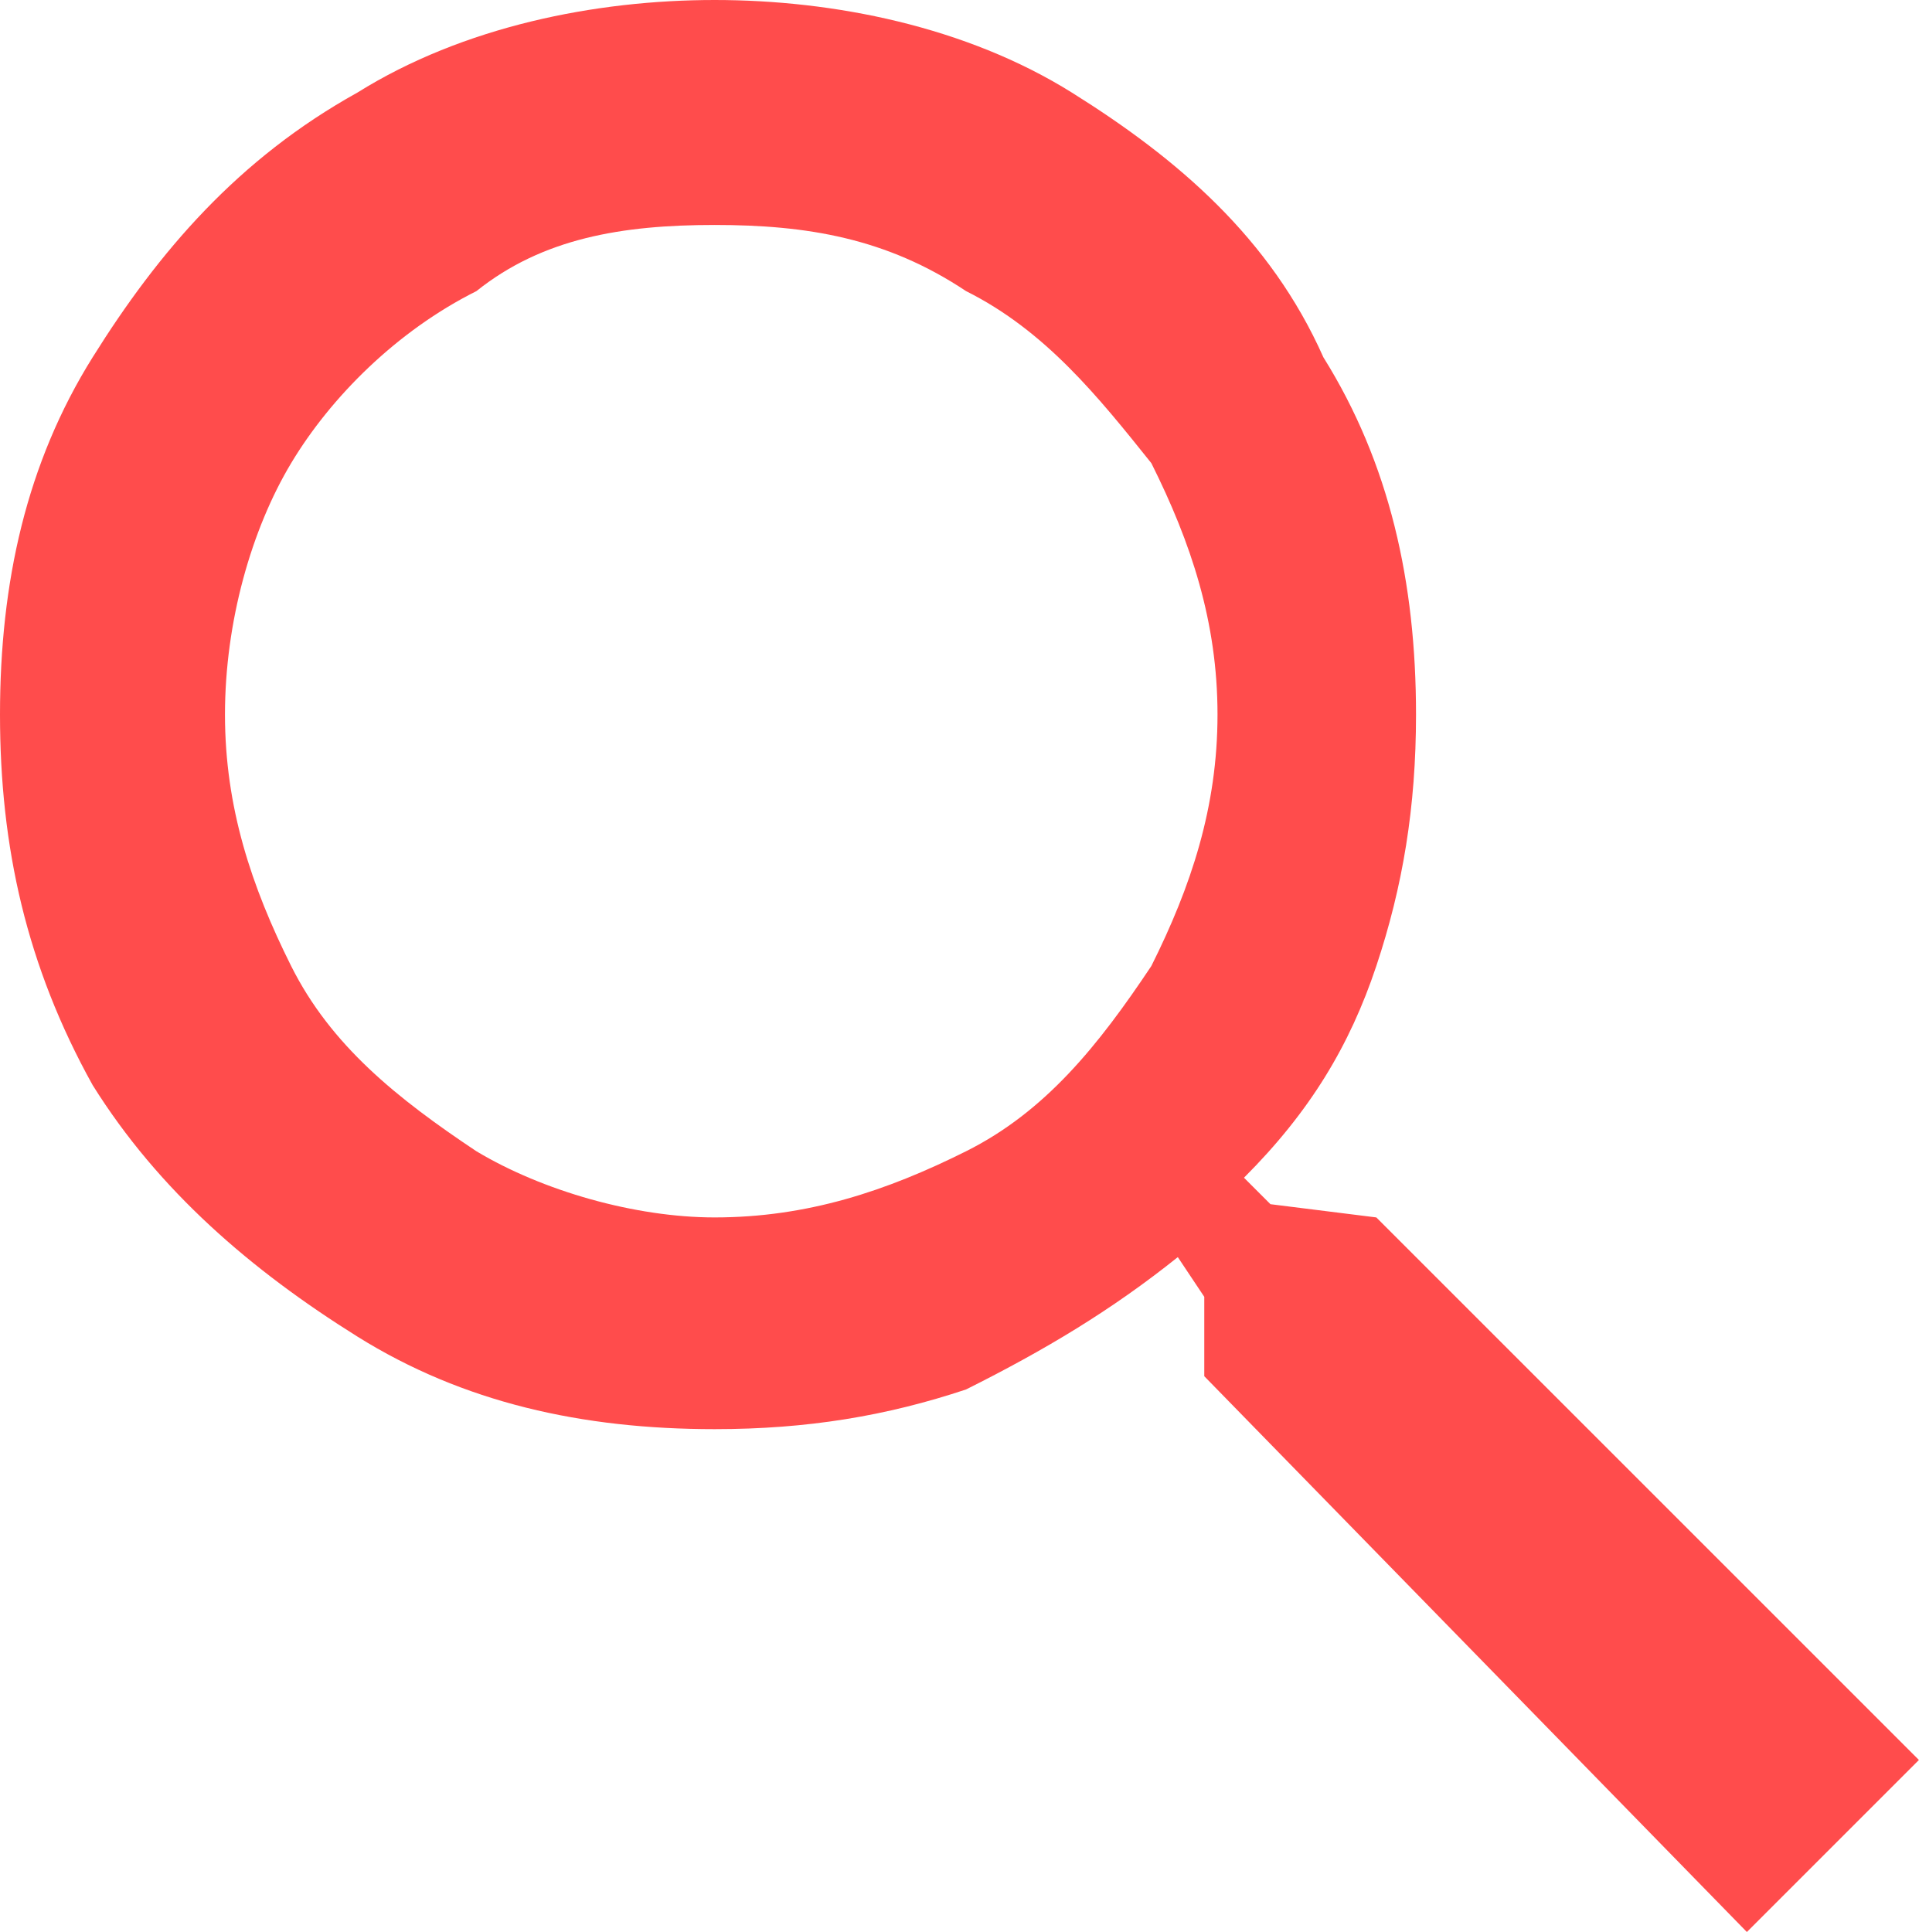
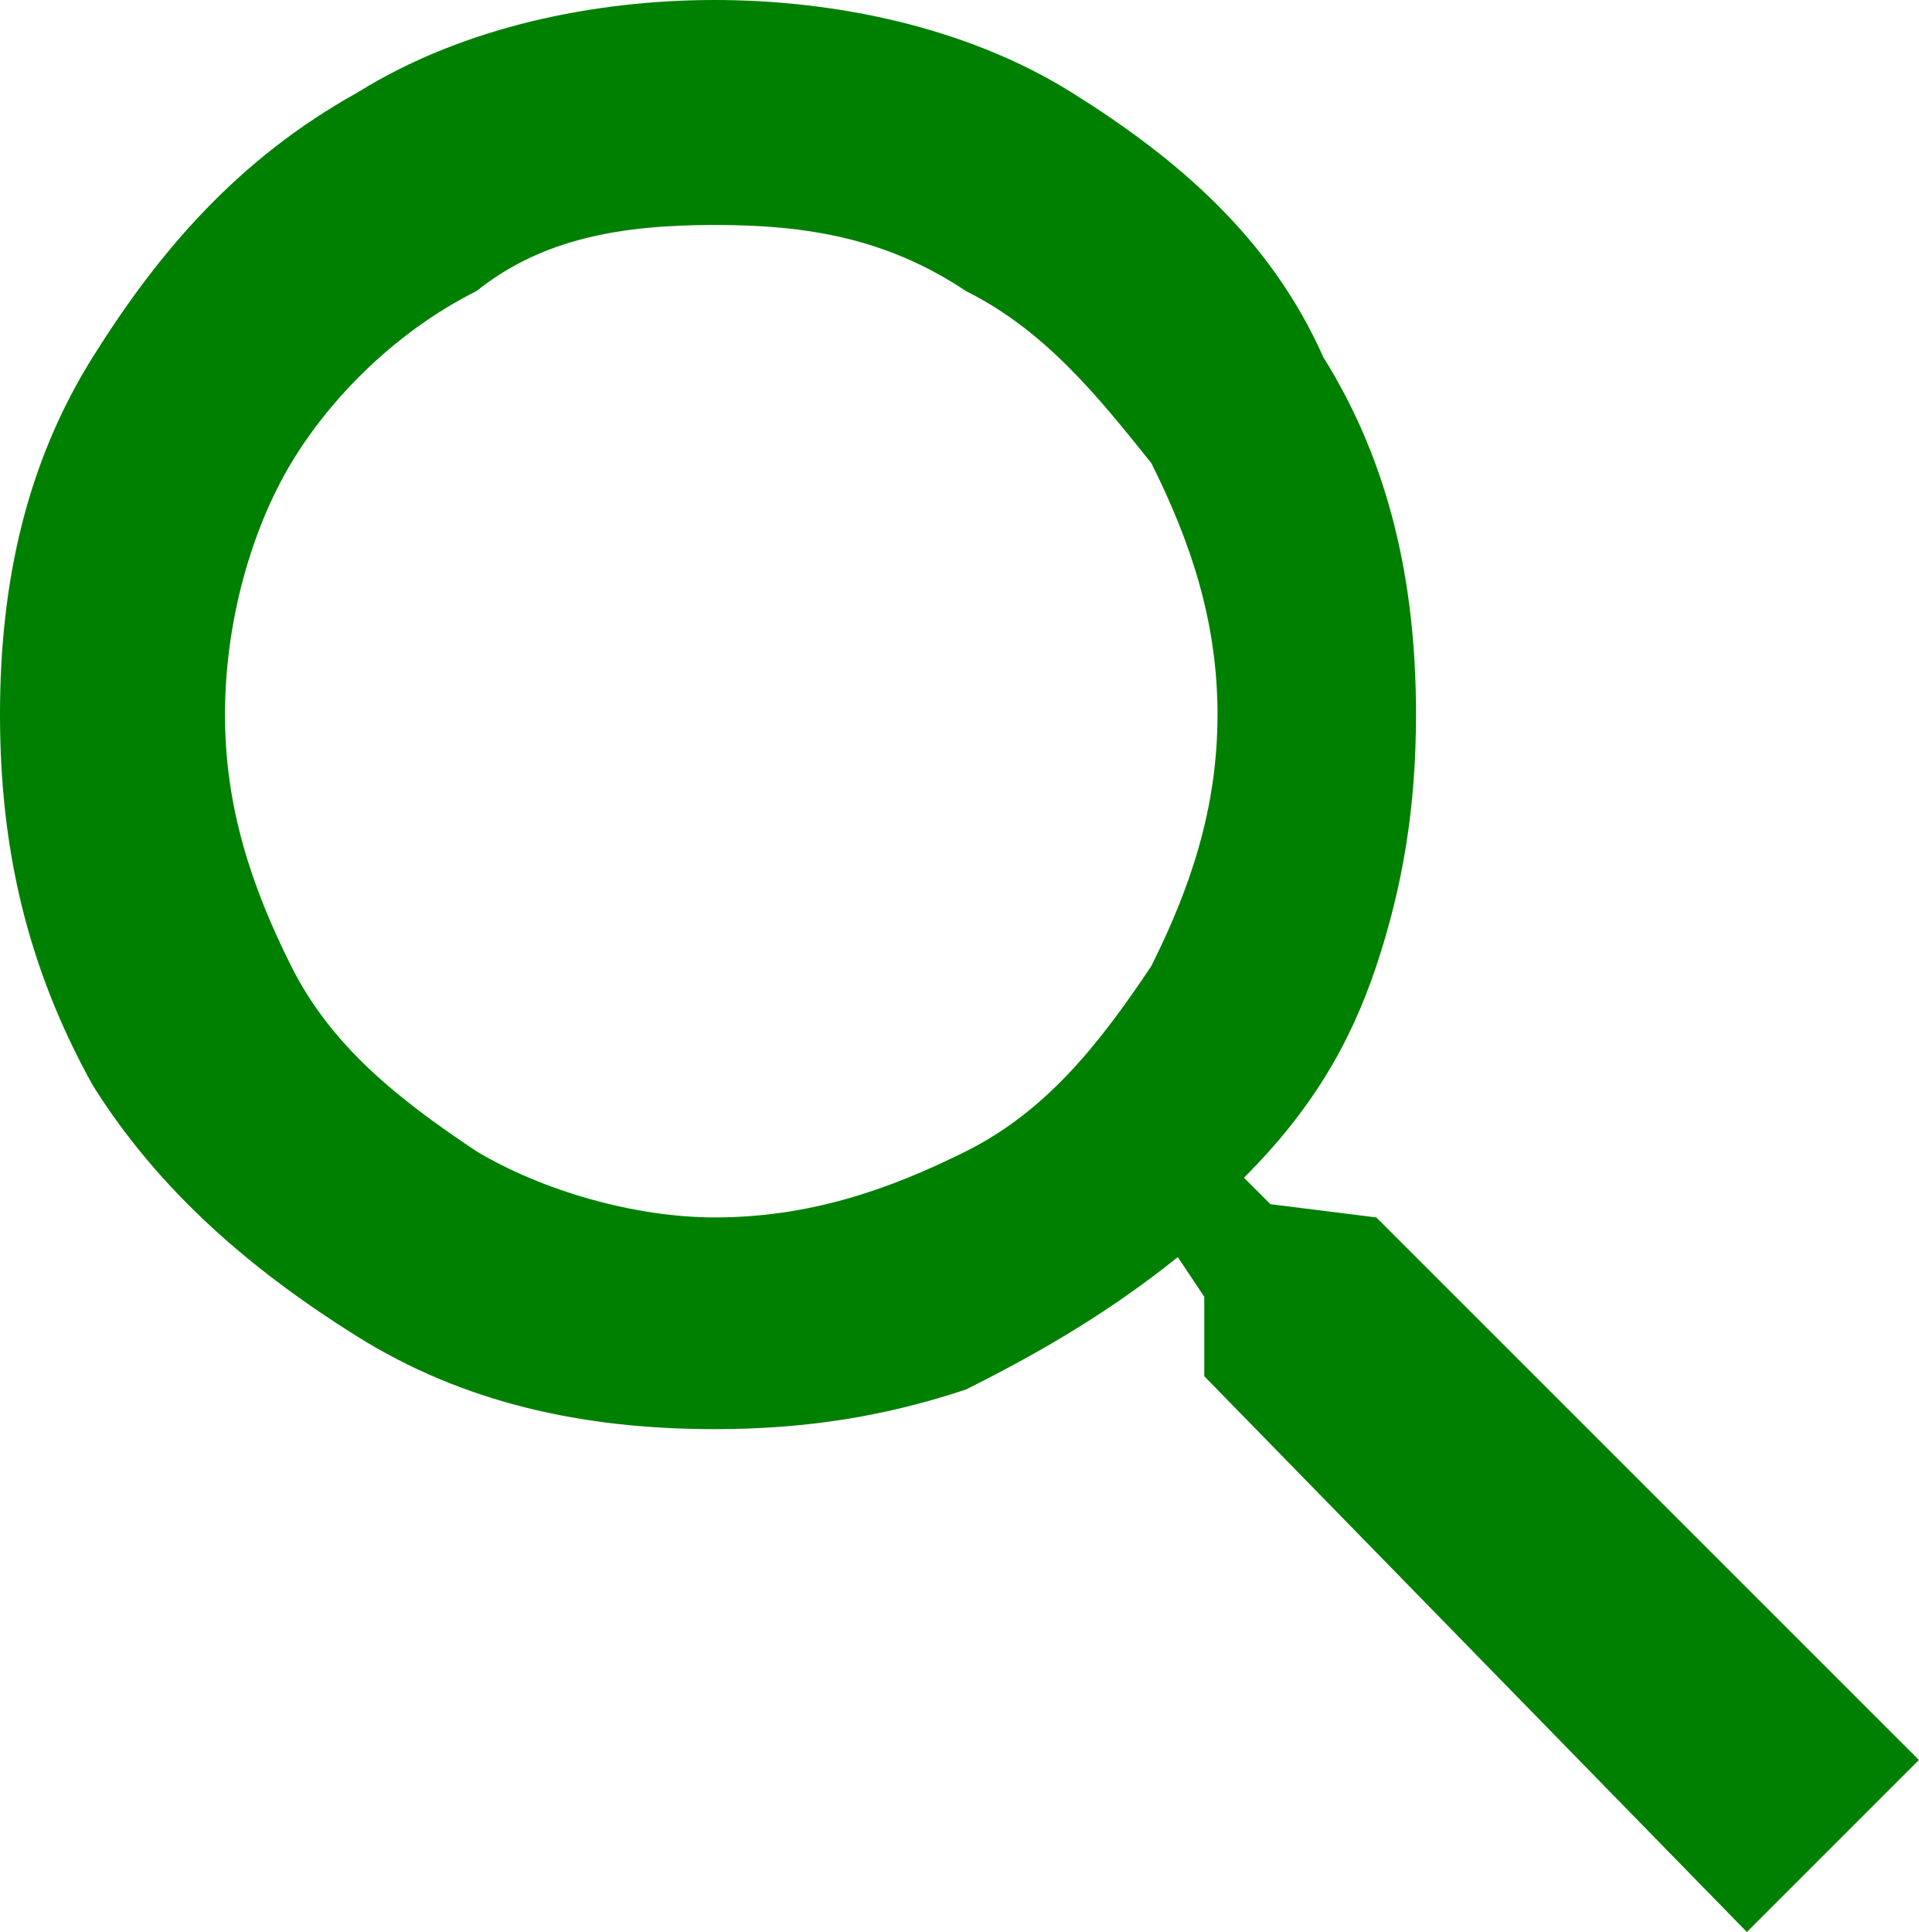
- <svg xmlns="http://www.w3.org/2000/svg" width="14.5" height="14.6" viewBox="0 0 14.5 14.6">
-   <path fill="#FF4C4C" d="M10.4 9.2l-.8-.1-.2-.2c.5-.5.8-1 1-1.6.2-.6.3-1.2.3-1.9 0-1-.2-1.9-.7-2.7-.4-.9-1.1-1.5-1.9-2C7.3.2 6.3 0 5.4 0c-.9 0-1.9.2-2.7.7-.9.5-1.5 1.2-2 2S0 4.4 0 5.4s.2 1.9.7 2.8c.5.8 1.2 1.4 2 1.9s1.7.7 2.7.7c.7 0 1.3-.1 1.9-.3.6-.3 1.1-.6 1.6-1l.2.3v.6l4.1 4.2 1.3-1.3-4.1-4.1zM8.7 7.3c-.4.6-.8 1.1-1.4 1.4-.6.3-1.2.5-1.9.5-.6 0-1.3-.2-1.8-.5-.6-.4-1.1-.8-1.4-1.4-.3-.6-.5-1.2-.5-1.9s.2-1.4.5-1.9.8-1 1.4-1.3c.5-.4 1.1-.5 1.8-.5s1.3.1 1.9.5c.6.3 1 .8 1.4 1.3.3.6.5 1.2.5 1.9S9 6.7 8.7 7.3z" />
+ <svg xmlns="http://www.w3.org/2000/svg" version="1.1" width="14.5" height="14.6" viewBox="0,0,14.5,14.6">
+   <g transform="translate(-232.75,-172.7)">
+     <g data-paper-data="{&quot;isPaintingLayer&quot;:true}" fill="#008000" fill-rule="nonzero" stroke="none" stroke-width="1" stroke-linecap="butt" stroke-linejoin="miter" stroke-miterlimit="10" stroke-dasharray="" stroke-dashoffset="0" style="mix-blend-mode: normal">
+       <path d="M247.25,186l-1.3,1.3l-4.1,-4.2v-0.6l-0.2,-0.3c-0.5,0.4 -1,0.7 -1.6,1c-0.6,0.2 -1.2,0.3 -1.9,0.3c-1,0 -1.9,-0.2 -2.7,-0.7c-0.8,-0.5 -1.5,-1.1 -2,-1.9c-0.5,-0.9 -0.7,-1.8 -0.7,-2.8c0,-1 0.2,-1.9 0.7,-2.7c0.5,-0.8 1.1,-1.5 2,-2c0.8,-0.5 1.8,-0.7 2.7,-0.7c0.9,0 1.9,0.2 2.7,0.7c0.8,0.5 1.5,1.1 1.9,2c0.5,0.8 0.7,1.7 0.7,2.7c0,0.7 -0.1,1.3 -0.3,1.9c-0.2,0.6 -0.5,1.1 -1,1.6l0.2,0.2l0.8,0.1zM241.95,178.1c0,-0.7 -0.2,-1.3 -0.5,-1.9c-0.4,-0.5 -0.8,-1 -1.4,-1.3c-0.6,-0.4 -1.2,-0.5 -1.9,-0.5c-0.7,0 -1.3,0.1 -1.8,0.5c-0.6,0.3 -1.1,0.8 -1.4,1.3c-0.3,0.5 -0.5,1.2 -0.5,1.9c0,0.7 0.2,1.3 0.5,1.9c0.3,0.6 0.8,1 1.4,1.4c0.5,0.3 1.2,0.5 1.8,0.5c0.7,0 1.3,-0.2 1.9,-0.5c0.6,-0.3 1,-0.8 1.4,-1.4c0.3,-0.6 0.5,-1.2 0.5,-1.9z" />
+     </g>
+   </g>
</svg>
